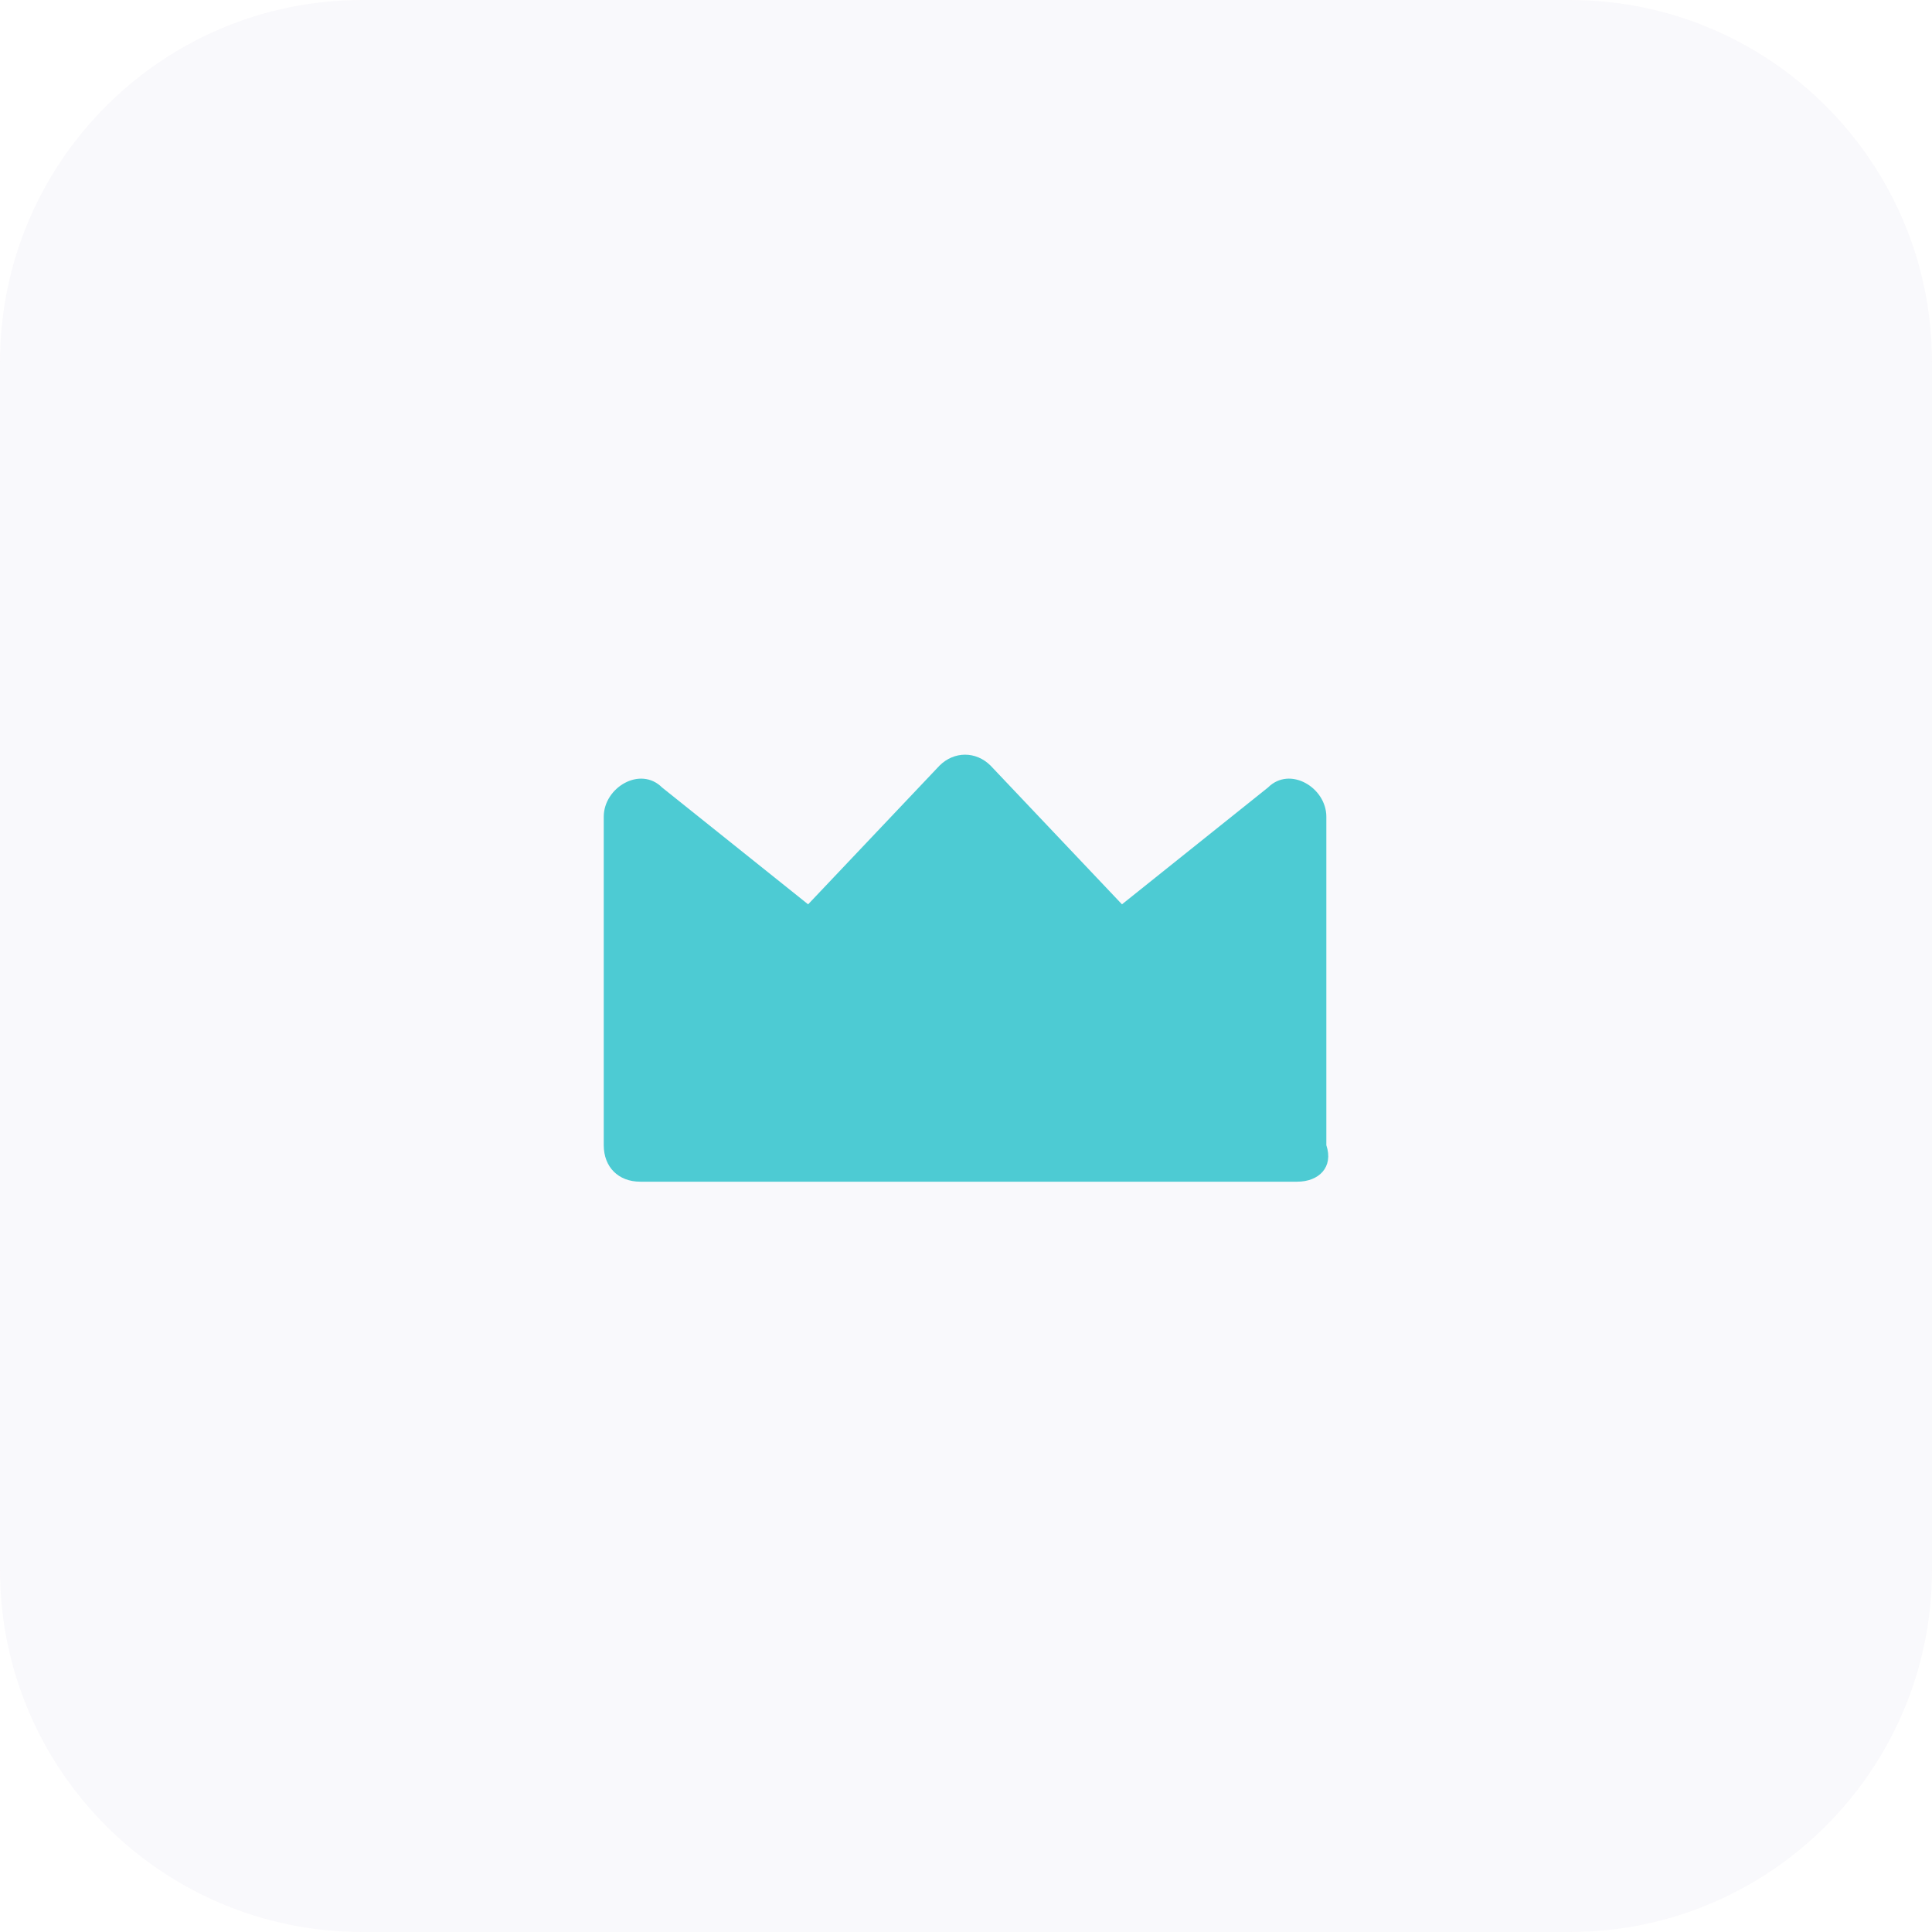
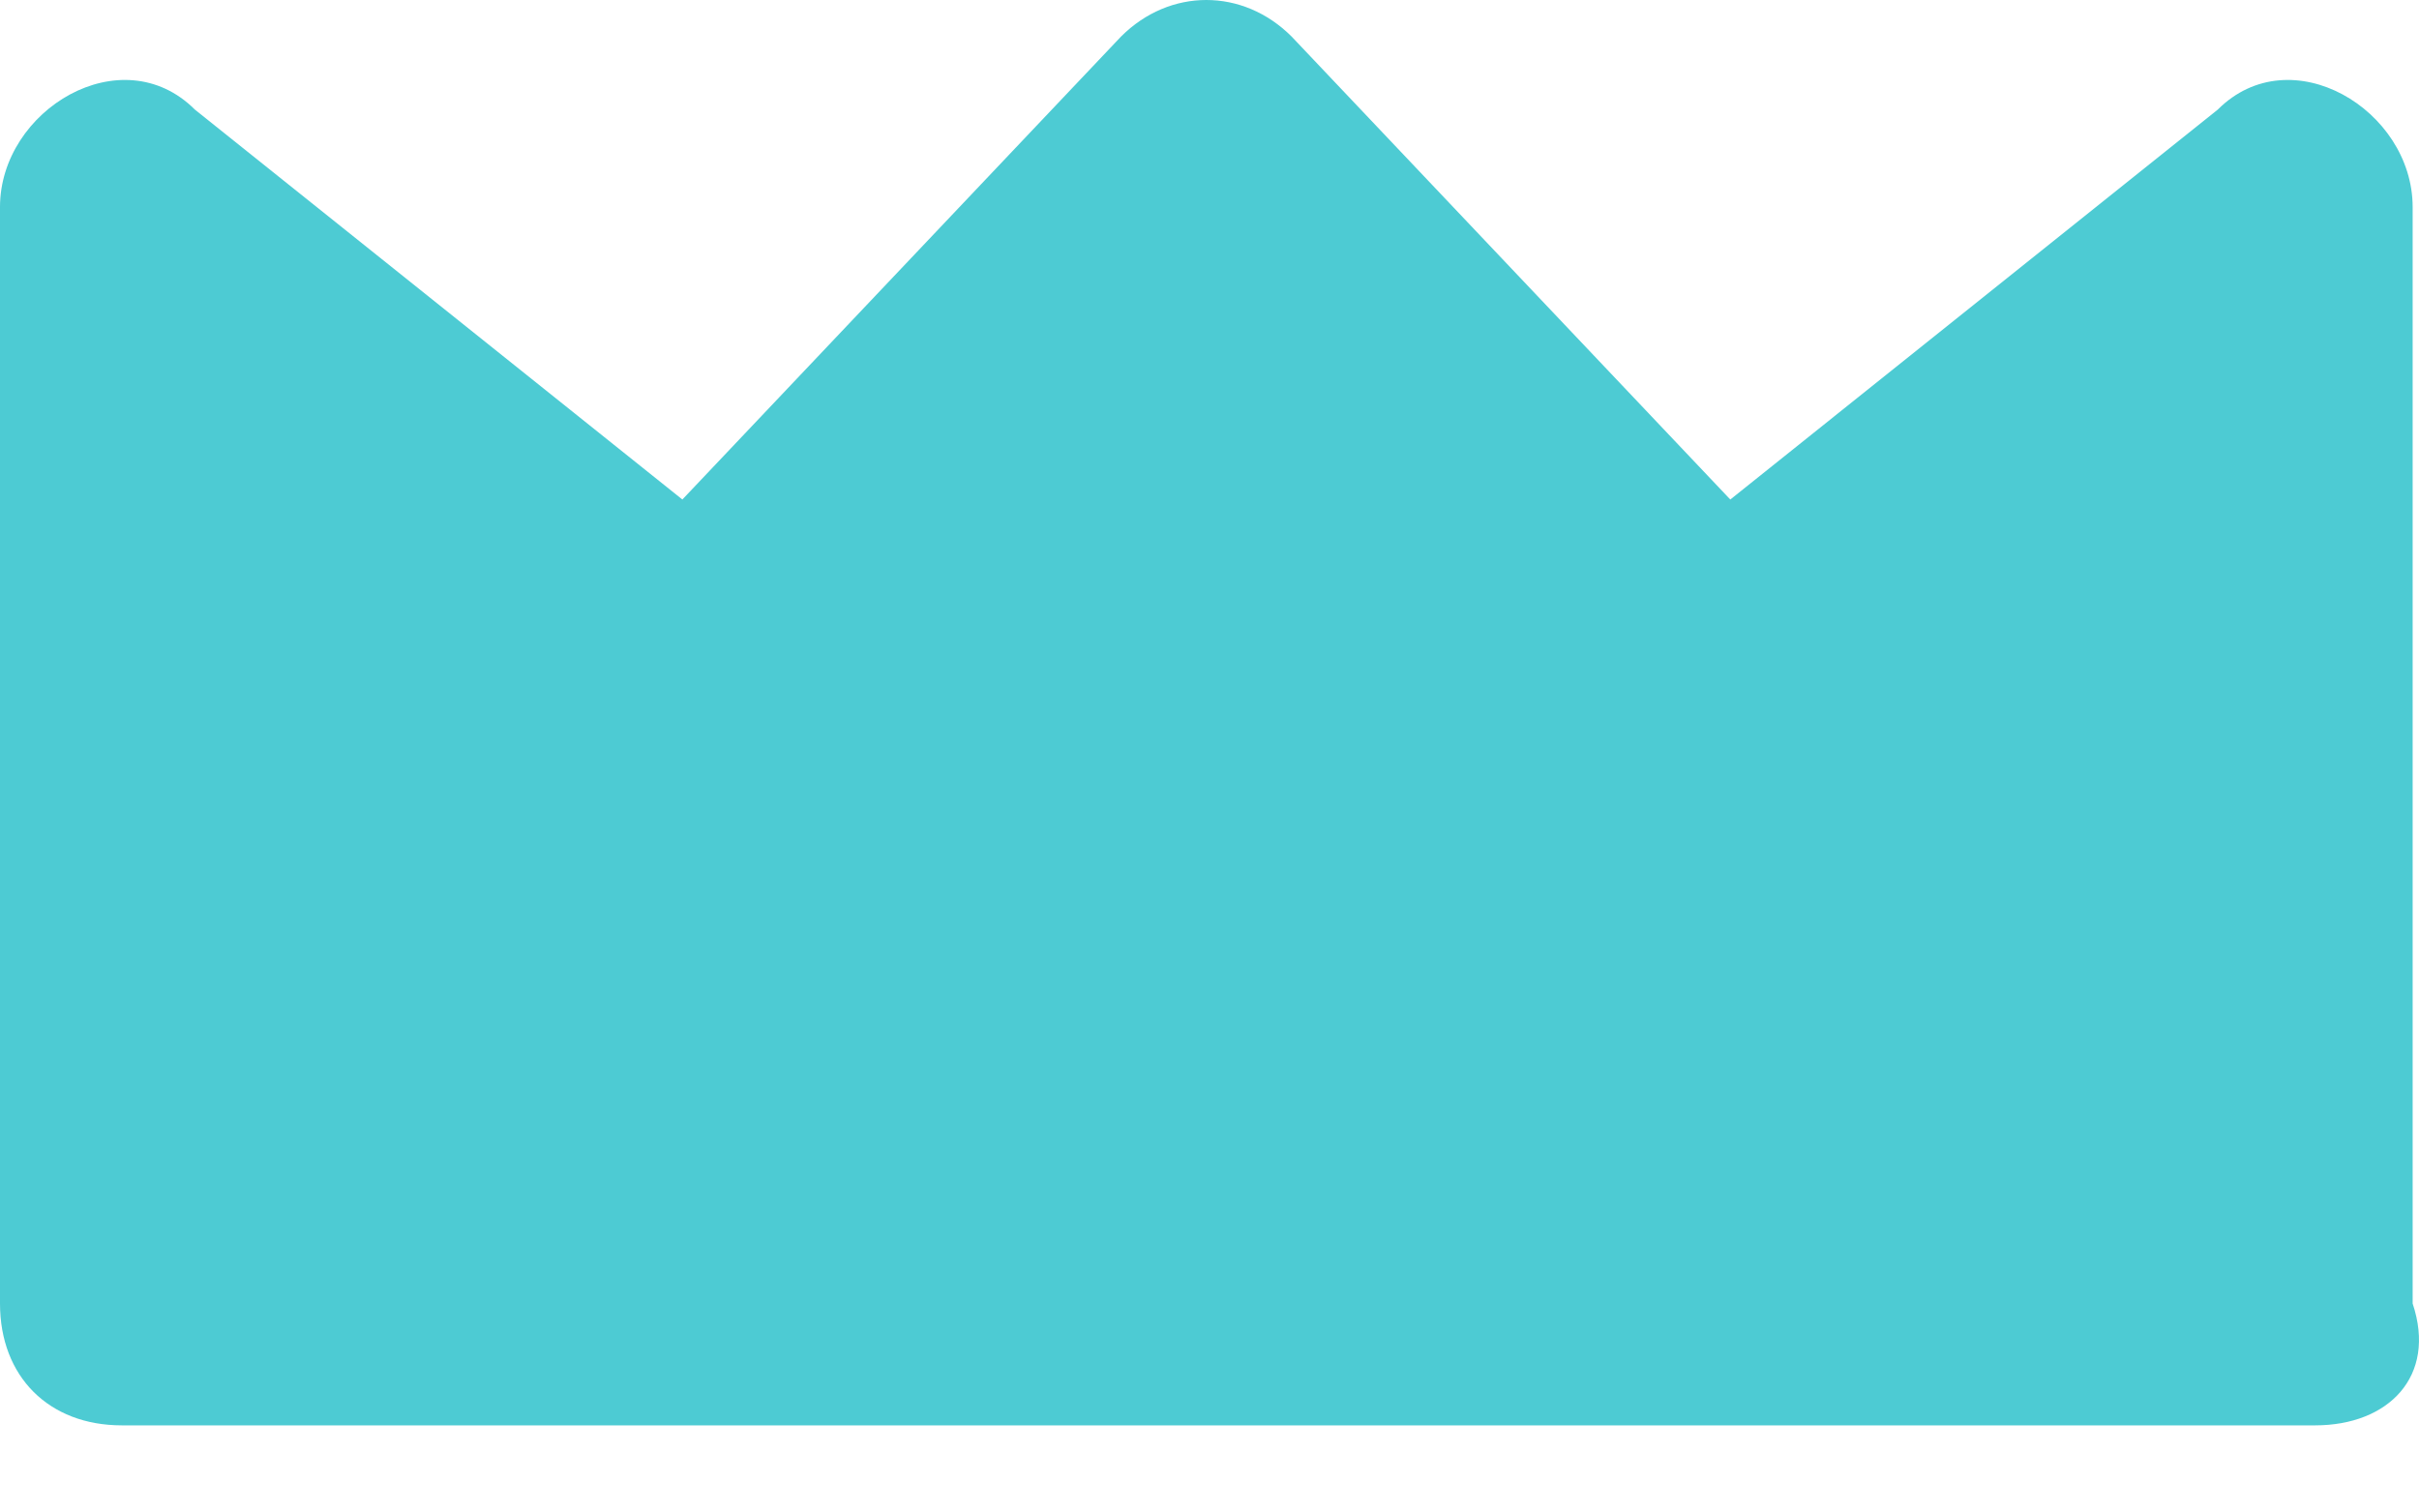
- <svg xmlns="http://www.w3.org/2000/svg" width="64" height="64" viewBox="0 0 64 64" fill="none">
-   <rect opacity="0.1" width="64" height="64" rx="12" fill="#C5BEDC" />
-   <path fill-rule="evenodd" clip-rule="evenodd" d="M42.97 39.145H21.209C20.484 39.145 20 38.661 20 37.936V27.055C20 26.088 21.209 25.363 21.934 26.088L26.77 29.957L31.122 25.363C31.606 24.879 32.331 24.879 32.815 25.363L37.167 29.957L42.003 26.088C42.728 25.363 43.937 26.088 43.937 27.055V37.936C44.179 38.661 43.695 39.145 42.97 39.145Z" fill="#4DCBD3" />
+ <svg xmlns="http://www.w3.org/2000/svg" width="24" height="15" viewBox="0 0 24 15" fill="none">
+   <path fill-rule="evenodd" clip-rule="evenodd" d="M22.97 14.145H1.209C0.484 14.145 0 13.661 0 12.936V2.055C0 1.088 1.209 0.363 1.934 1.088L6.77 4.957L11.122 0.363C11.606 -0.121 12.331 -0.121 12.815 0.363L17.167 4.957L22.003 1.088C22.728 0.363 23.937 1.088 23.937 2.055V12.936C24.179 13.661 23.695 14.145 22.97 14.145Z" fill="#4DCBD3" />
</svg>
